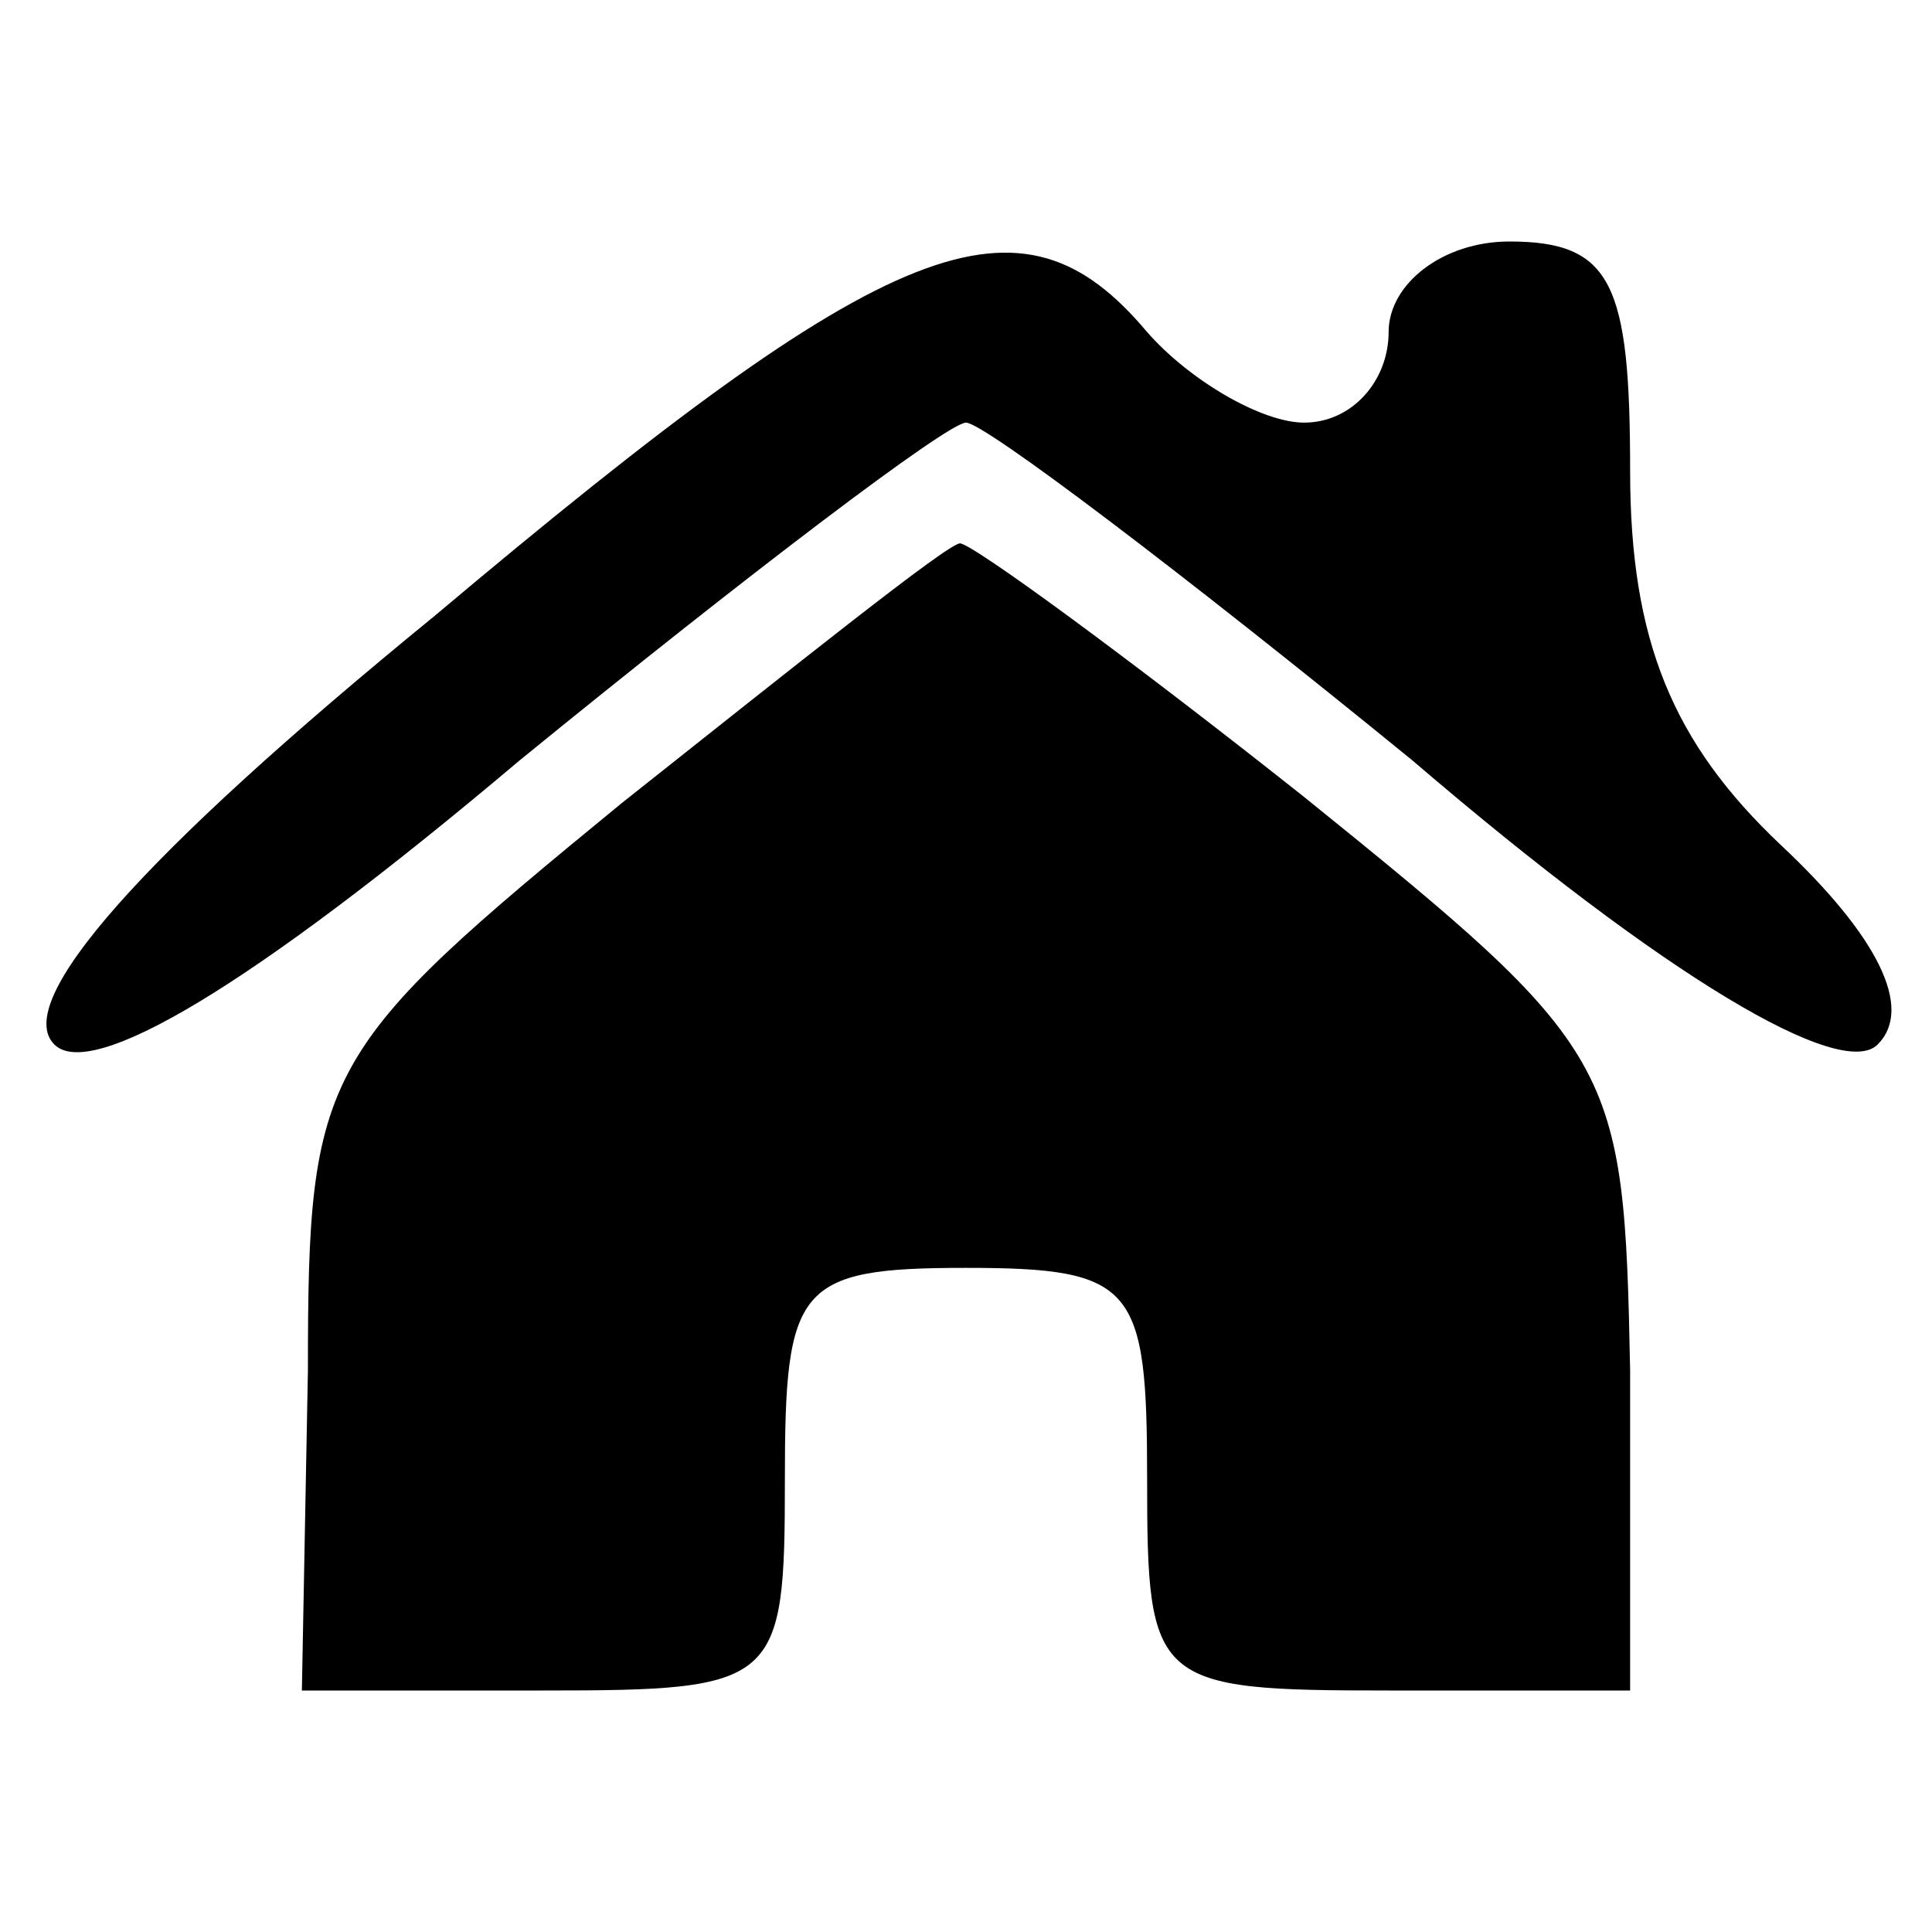
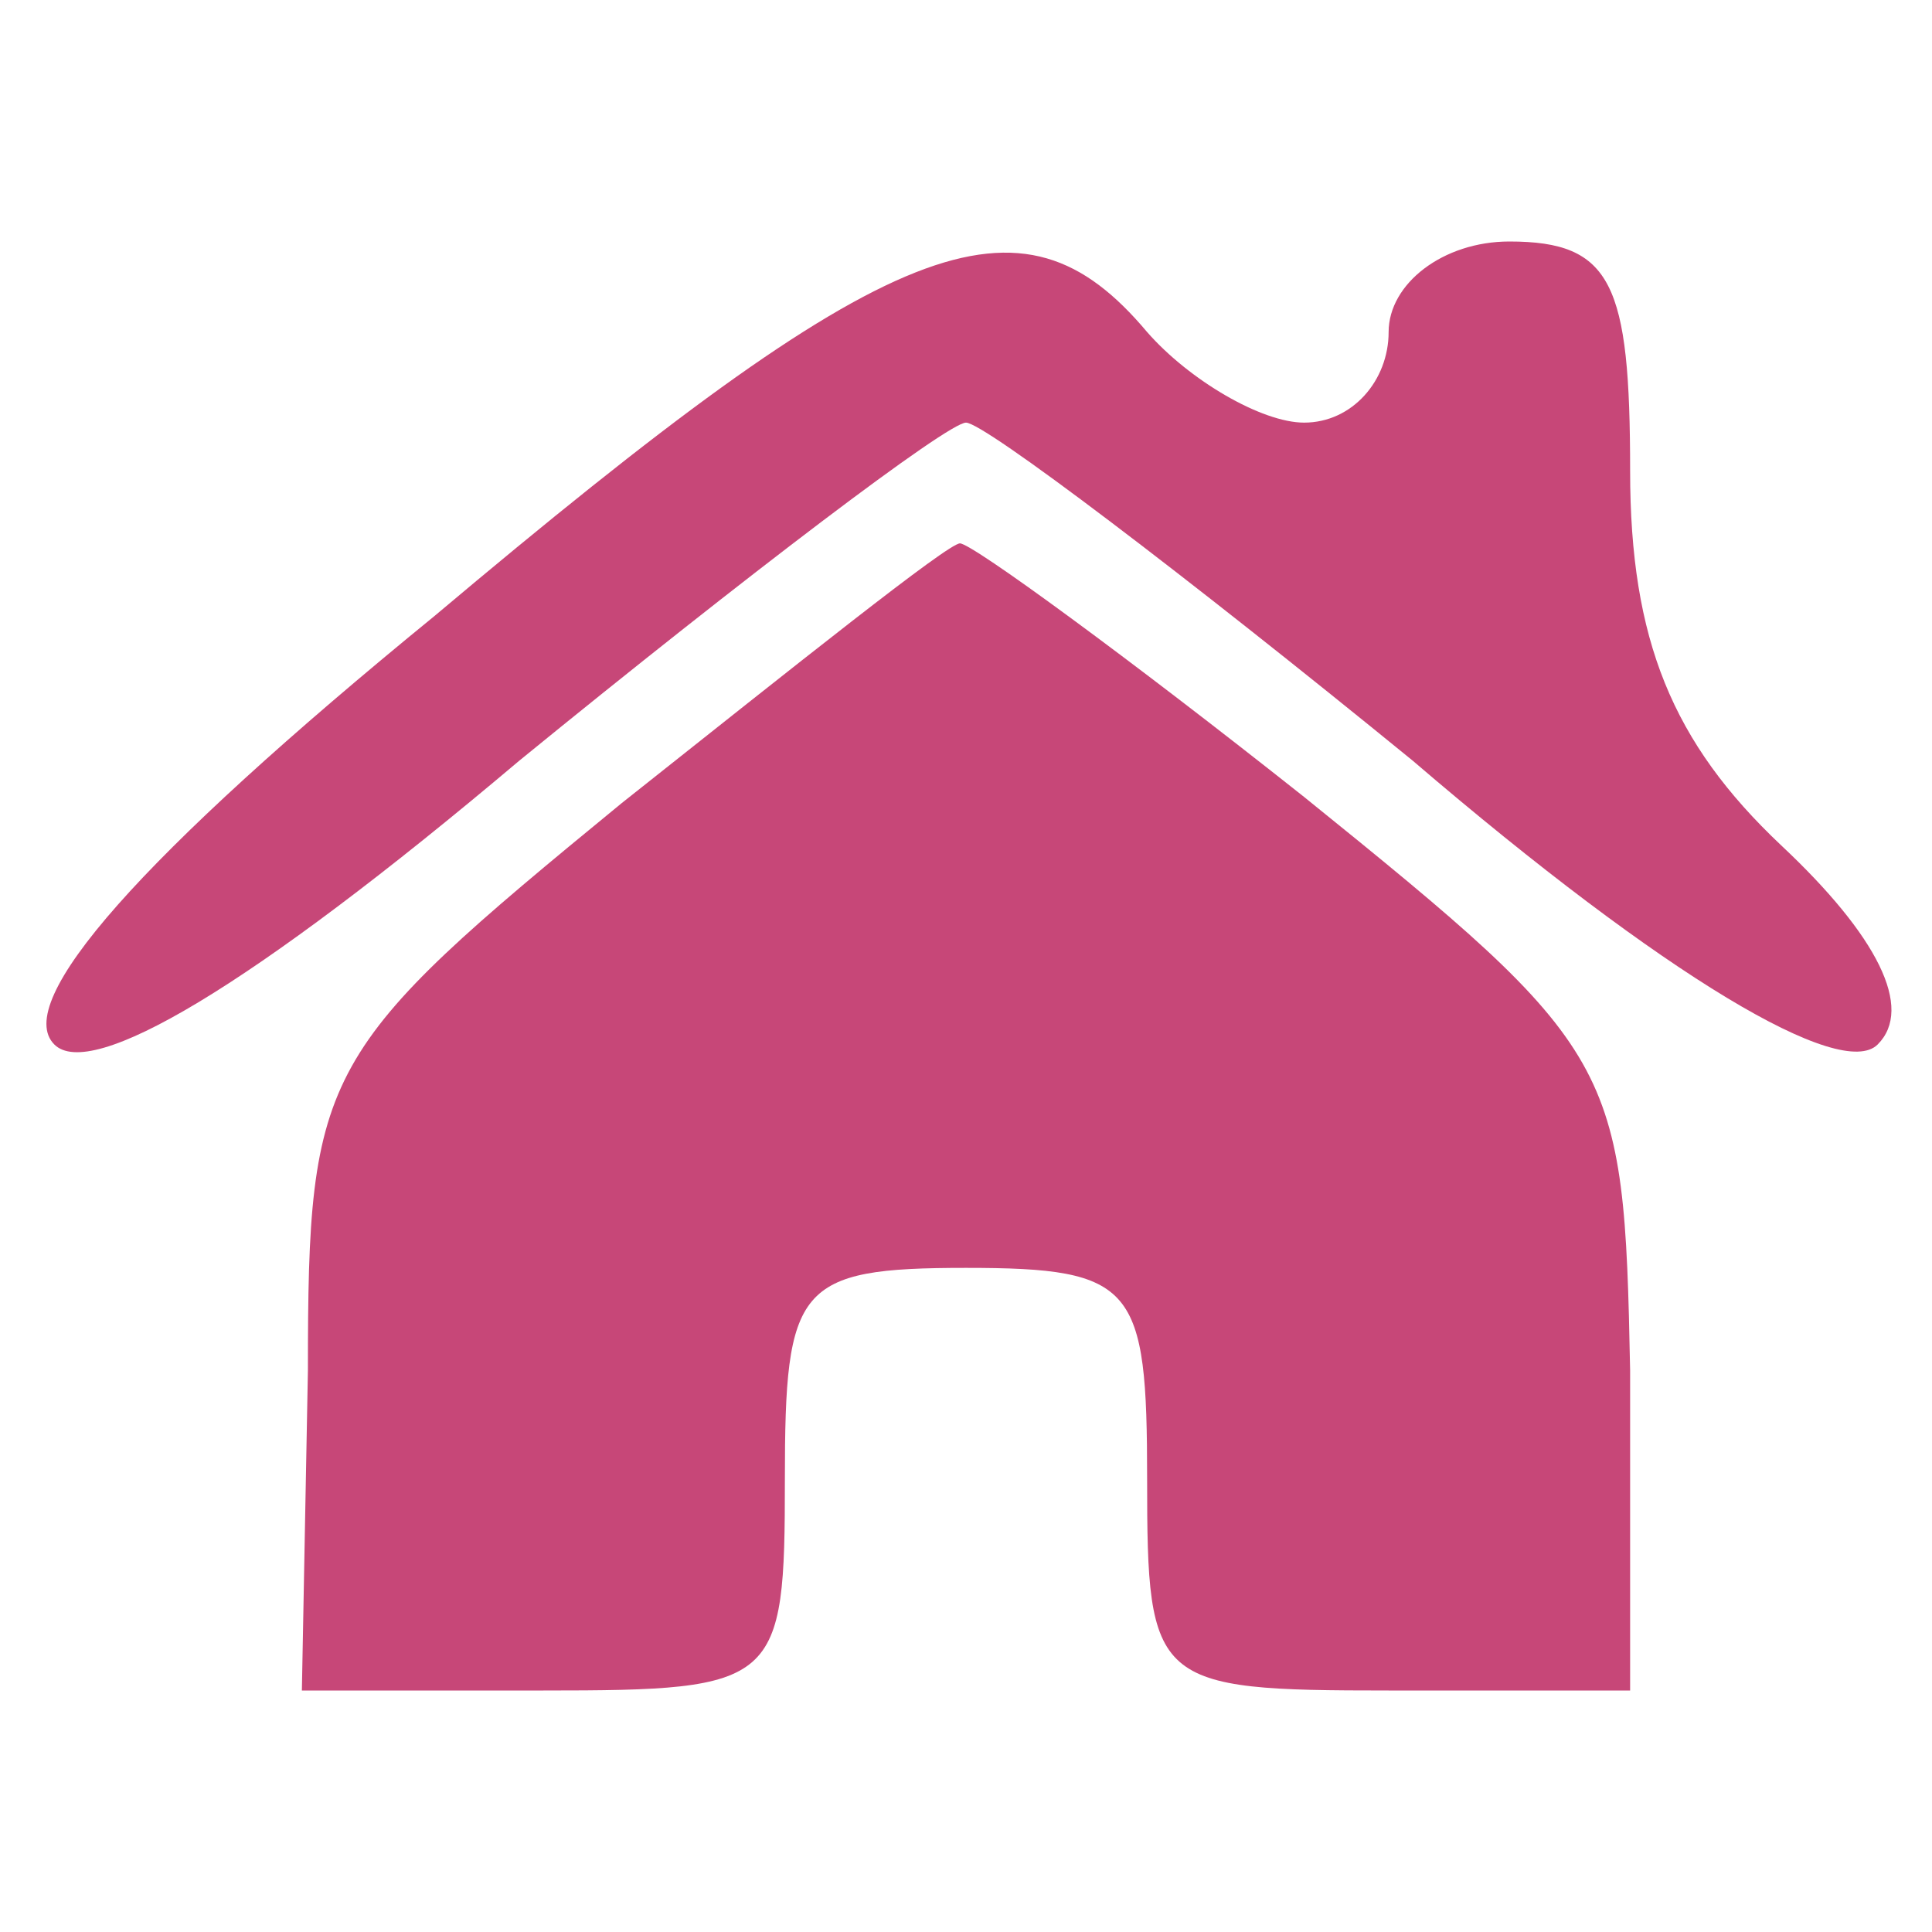
<svg xmlns="http://www.w3.org/2000/svg" version="1.0" width="32pt" height="32pt" viewBox="0 0 32 32" preserveAspectRatio="xMidYMid meet">
-   <g transform="translate(0,32) scale(0.1,-0.1)" fill="#000000" stroke="none">
+   <g transform="translate(0,32) scale(0.1,-0.1)" fill="#c74778" stroke="none">
    <path d="M72 218 c-49 -40 -70 -64 -63 -71 6 -6 32 9 77 47 38 31 71 56 74 56 3 0 36 -25 74 -56 42 -36 71 -53 77 -47 6 6 0 18 -16 33 -18 17 -25 34 -25 62 0 31 -3 38 -20 38 -11 0 -20 -7 -20 -15 0 -8 -6 -15 -14 -15 -7 0 -19 7 -26 15 -21 25 -42 17 -118 -47z" />
    <path d="M103 187 c-50 -41 -52 -44 -52 -94 l-1 -53 40 0 c39 0 40 1 40 35 0 32 2 35 30 35 28 0 30 -3 30 -35 0 -34 1 -35 40 -35 l40 0 0 53 c-1 51 -2 53 -54 95 -29 23 -55 42 -57 42 -2 0 -27 -20 -56 -43z" />
  </g>
</svg>
